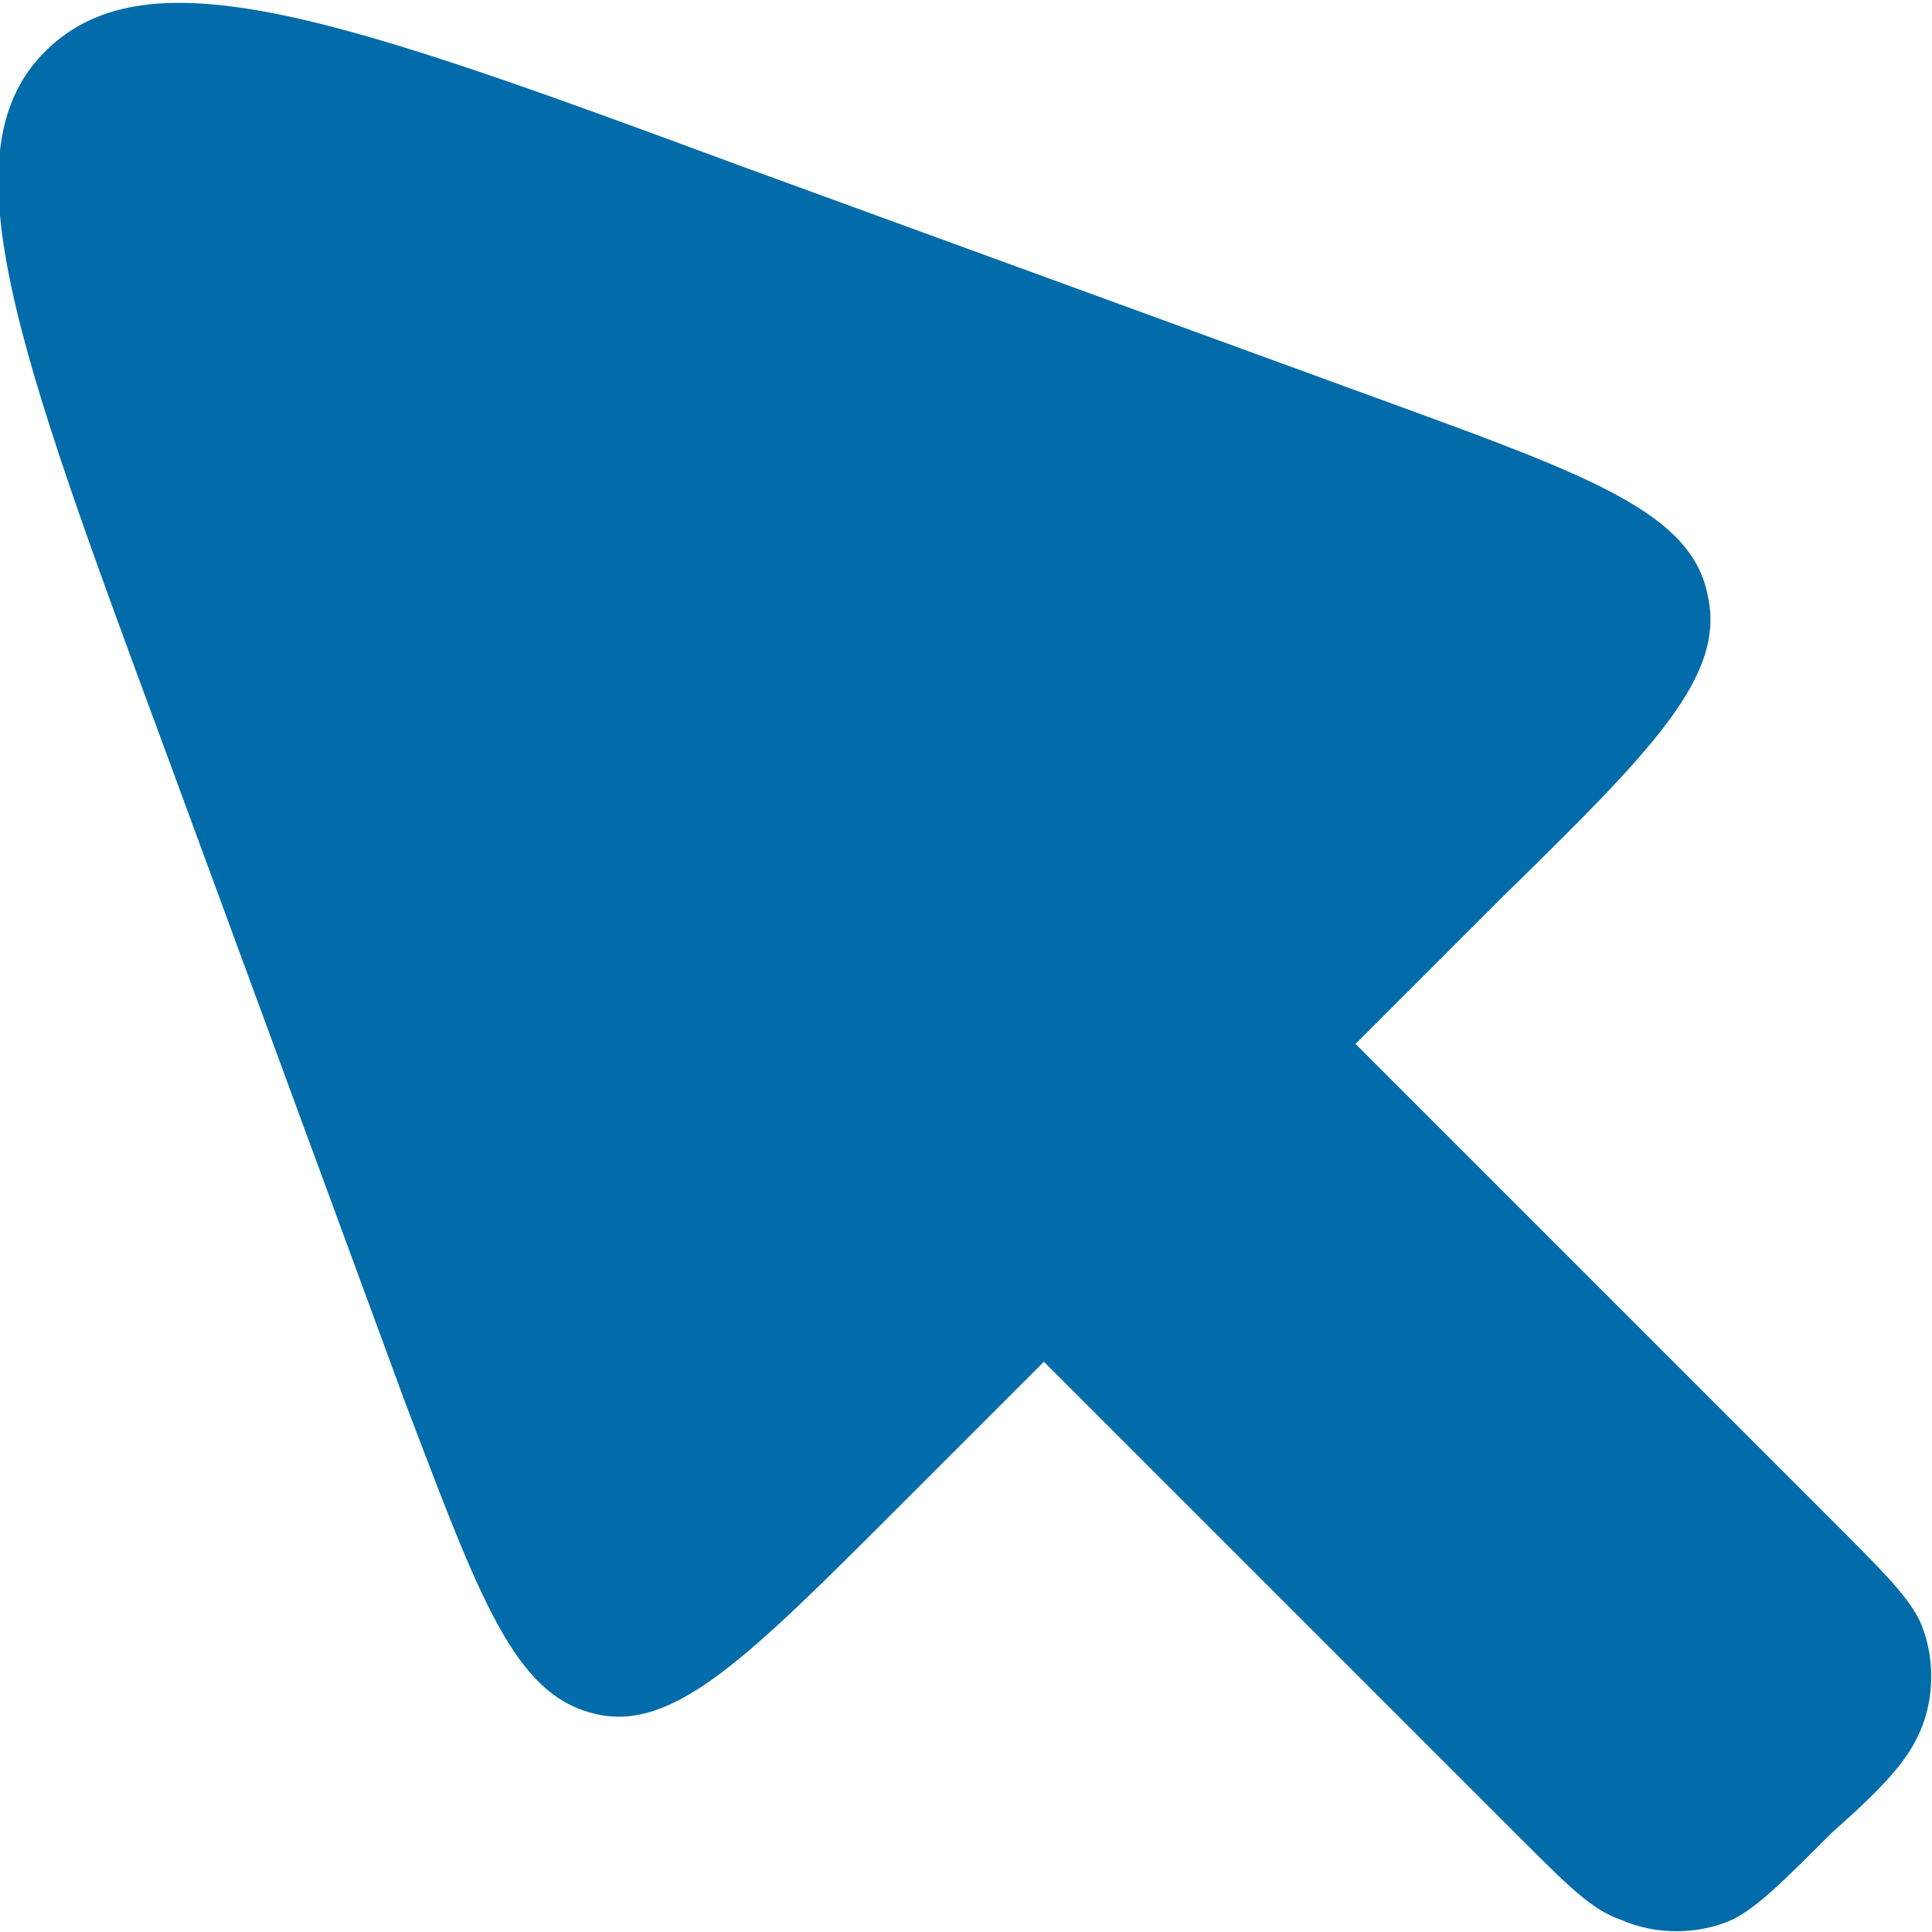
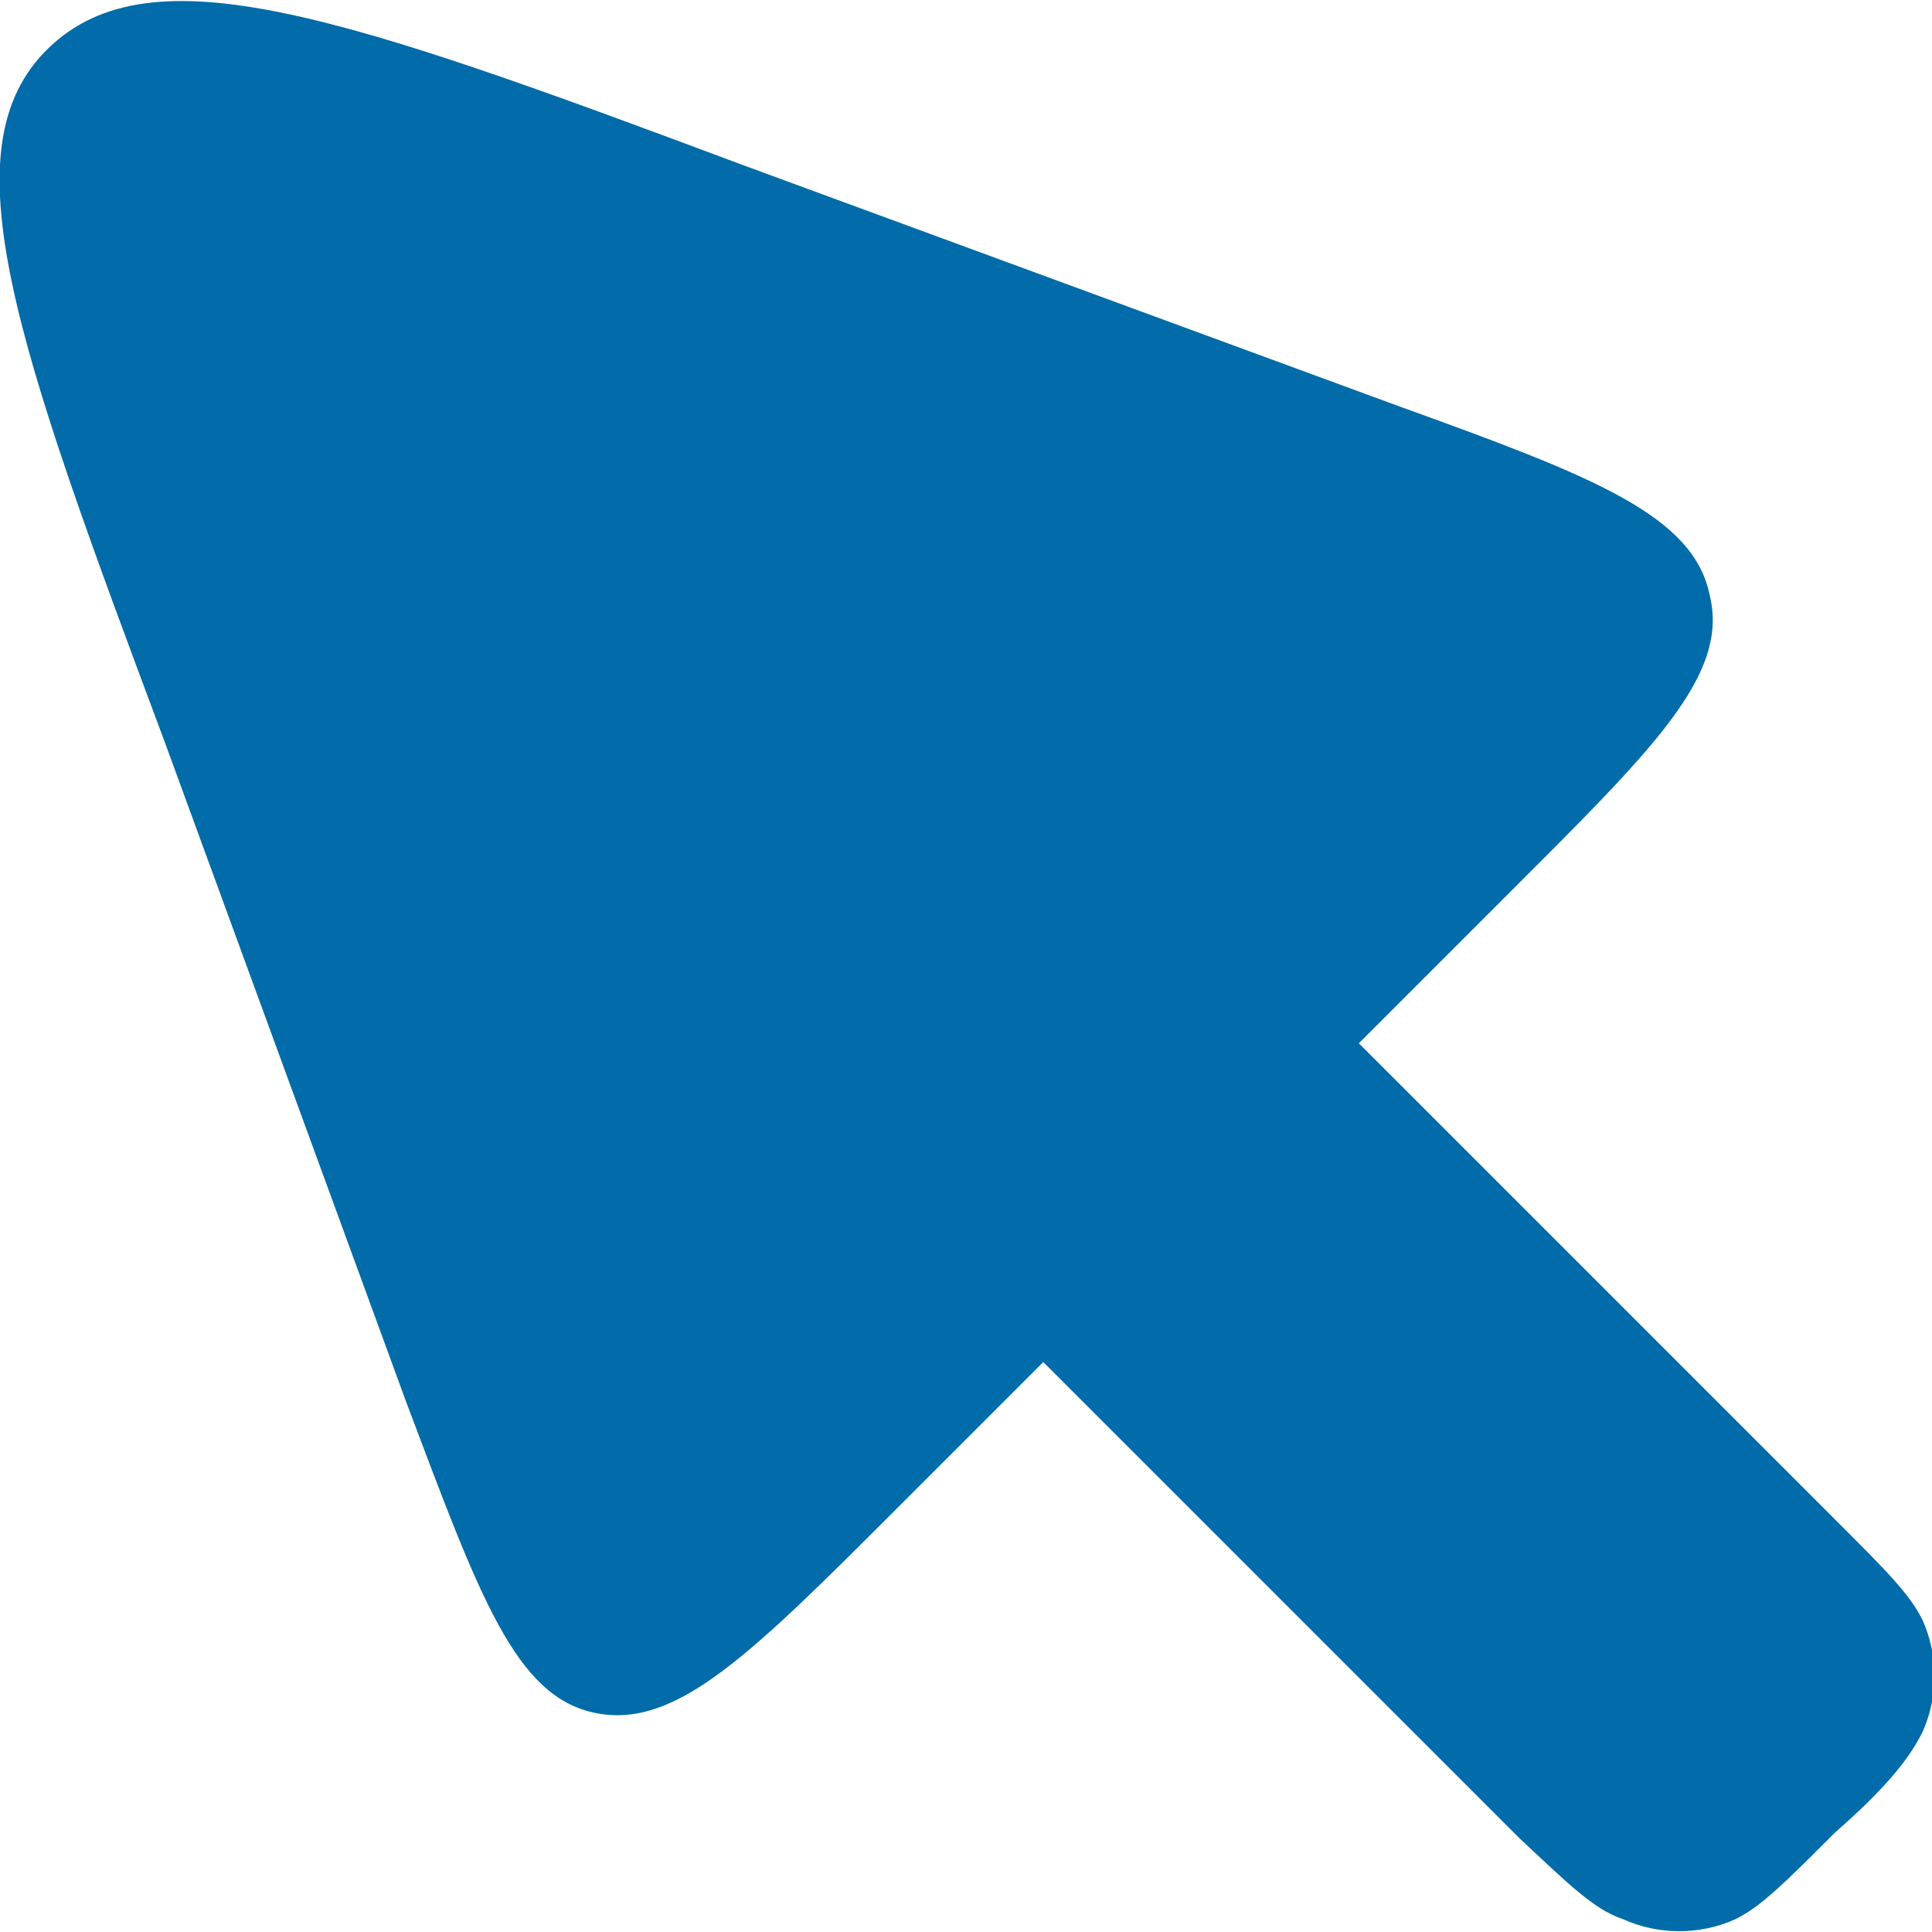
- <svg xmlns="http://www.w3.org/2000/svg" version="1.1" id="Layer_1" x="0px" y="0px" viewBox="0 0 62 62" style="enable-background:new 0 0 62 62;" xml:space="preserve">
+ <svg xmlns="http://www.w3.org/2000/svg" version="1.1" id="Layer_1" x="0px" y="0px" viewBox="0 0 60 60" style="enable-background:new 0 0 60 60;" xml:space="preserve">
  <style type="text/css">
	.st0{fill:#026BA9;}
</style>
-   <path class="st0" d="M48.8,59L33.5,43.7l-4.7,4.7c-4.8,4.8-7.2,7.2-9.7,6.6c-2.6-0.6-3.7-3.7-6.1-10L5.2,23.8  c-4.7-12.7-7-19-3.7-22.2s9.5-1,22.2,3.7L44.8,13c6.3,2.3,9.5,3.5,10,6.1c0.6,2.6-1.8,5-6.6,9.7l-4.7,4.7l15.3,15.3  c1.6,1.6,2.4,2.4,2.8,3.2c0.5,1.1,0.5,2.5,0,3.6c-0.4,0.9-1.1,1.7-2.8,3.2c-1.6,1.6-2.4,2.4-3.2,2.8c-1.1,0.5-2.5,0.5-3.6,0  C51.1,61.3,50.3,60.5,48.8,59z" />
+   <path class="st0" d="M47.2,57.1L32.4,42.3l-4.5,4.5c-4.6,4.6-6.9,6.9-9.4,6.4s-3.6-3.6-5.9-9.7L5.1,23C0.5,10.7-1.7,4.6,1.5,1.5  S10.7,0.5,23,5.1l20.4,7.5c6.1,2.2,9.2,3.4,9.7,5.9c0.6,2.5-1.8,4.8-6.4,9.4l-4.5,4.5L57,47.2c1.6,1.6,2.3,2.3,2.7,3.1  c0.5,1.1,0.5,2.4,0,3.5c-0.4,0.8-1.1,1.7-2.7,3.1c-1.6,1.6-2.3,2.3-3.1,2.7c-1.1,0.5-2.4,0.5-3.5,0C49.5,59.3,48.7,58.5,47.2,57.1z" />
</svg>
